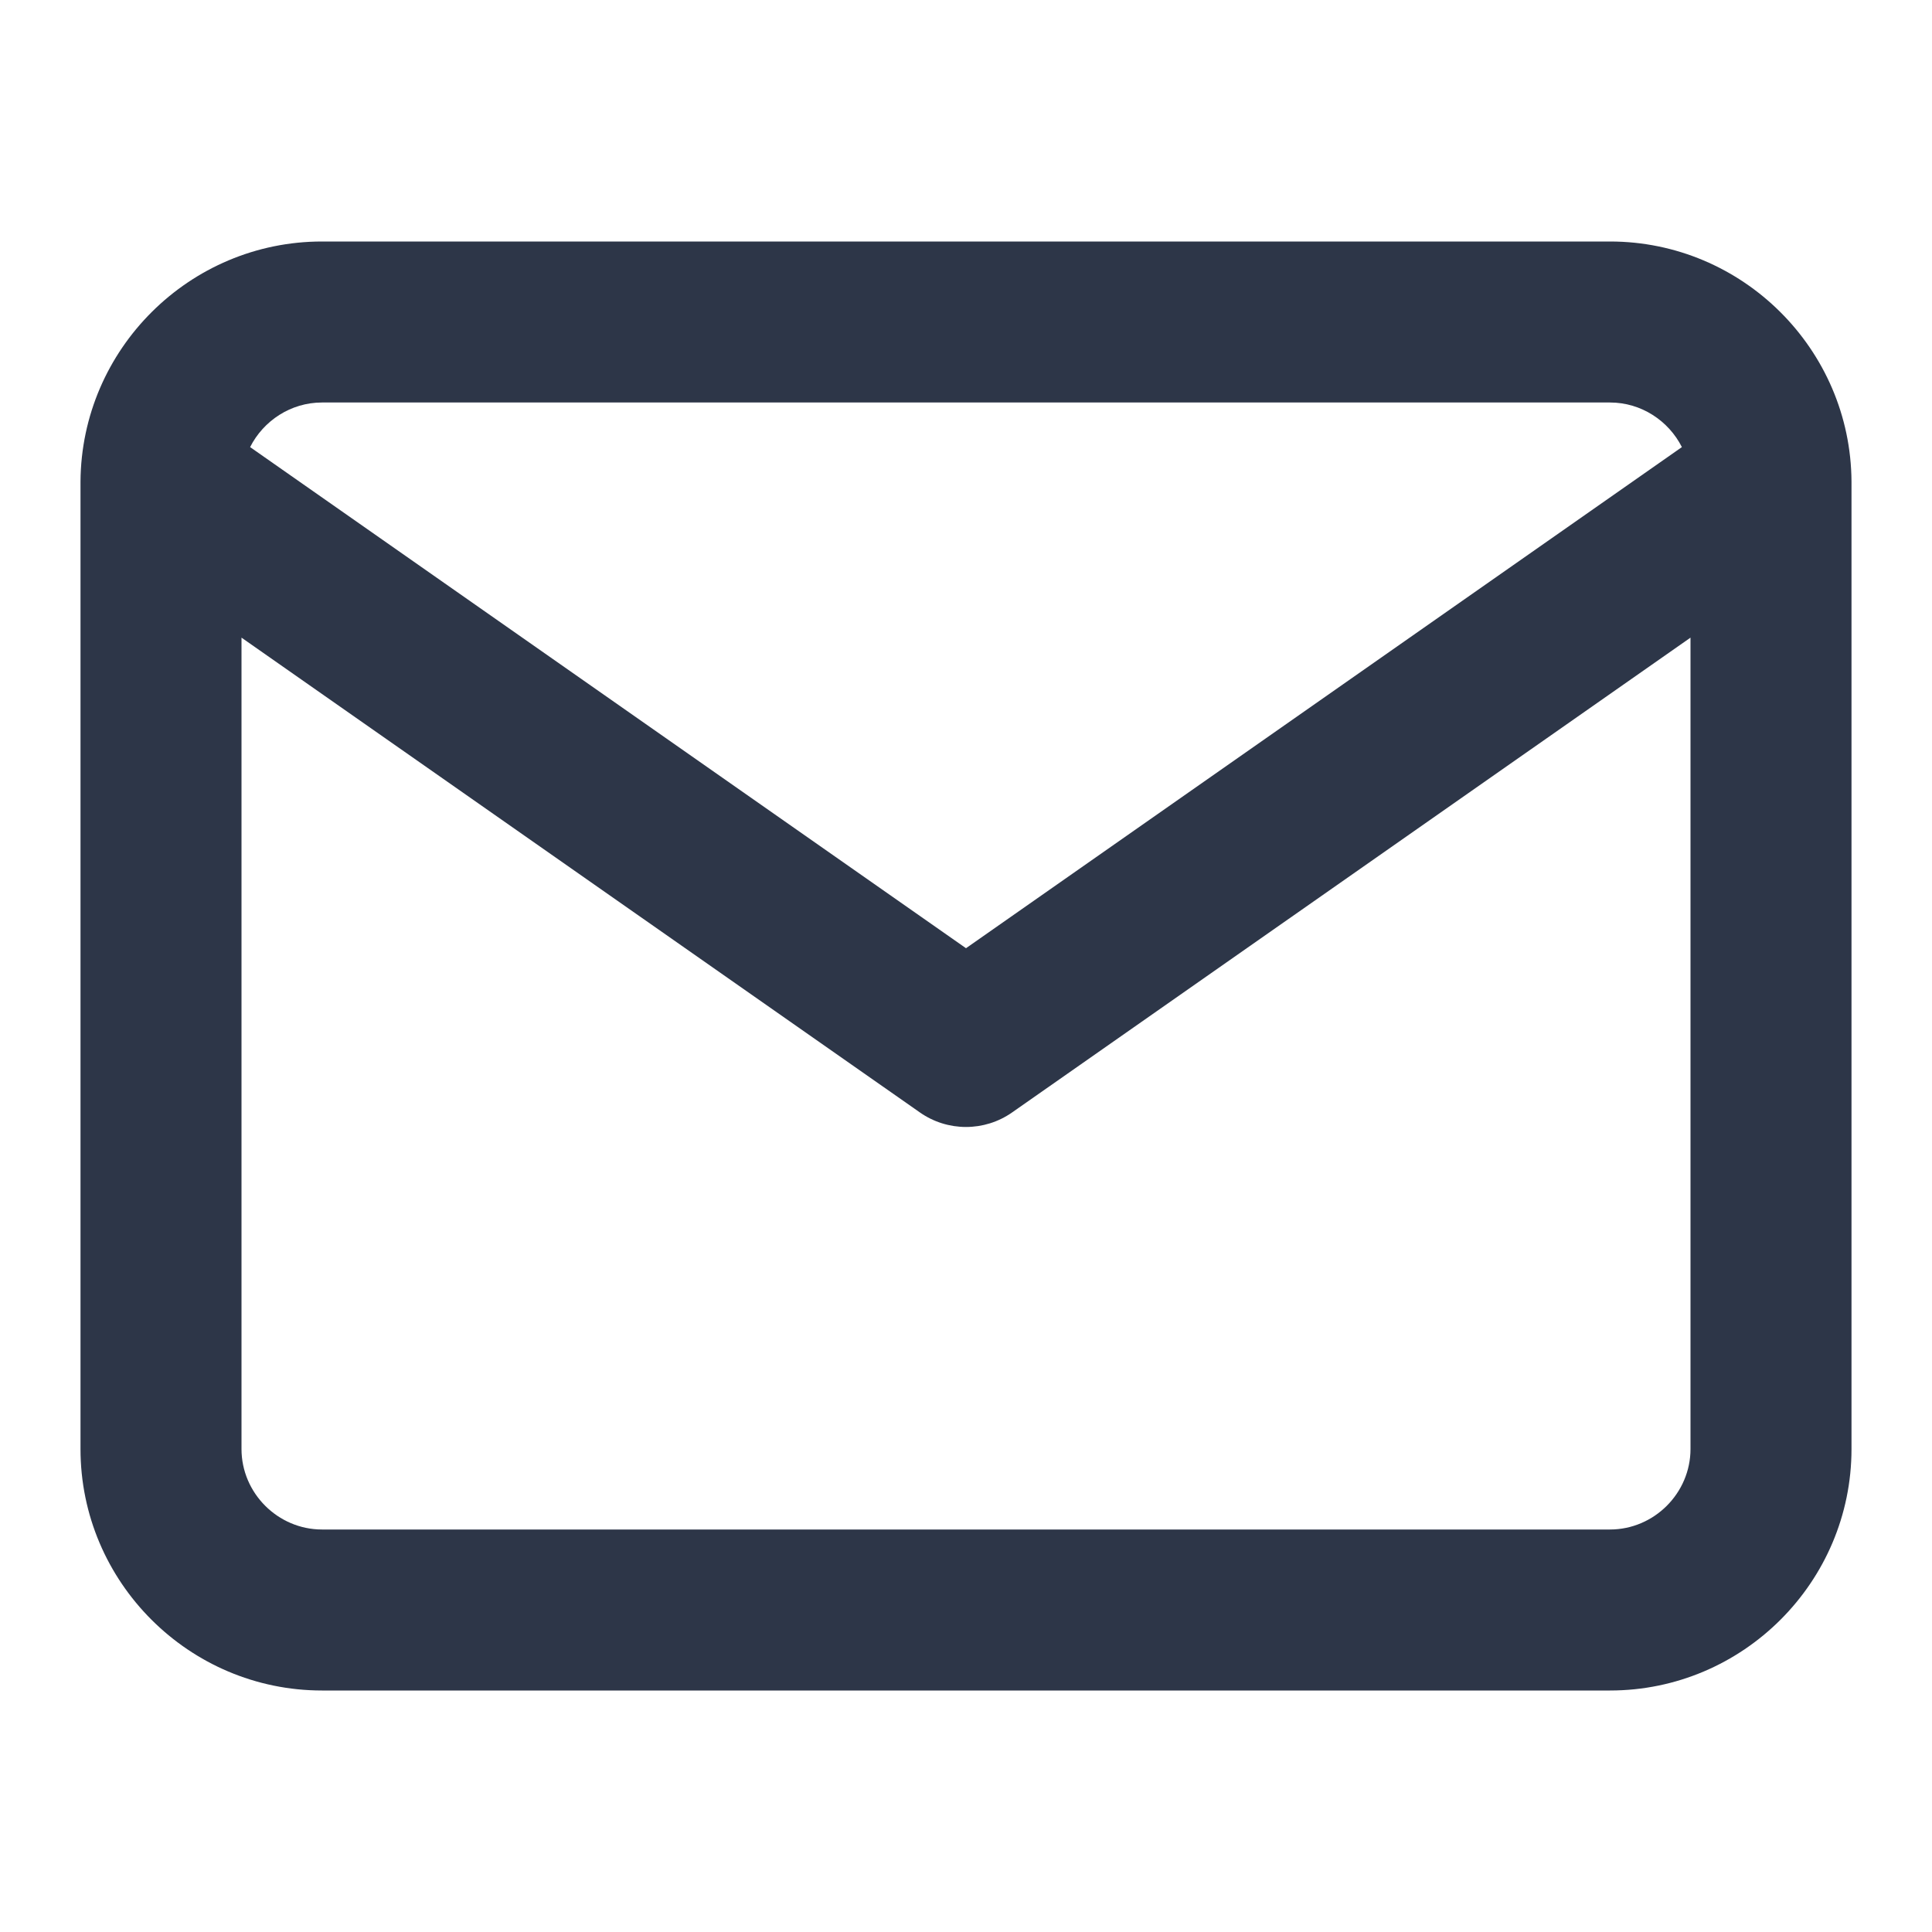
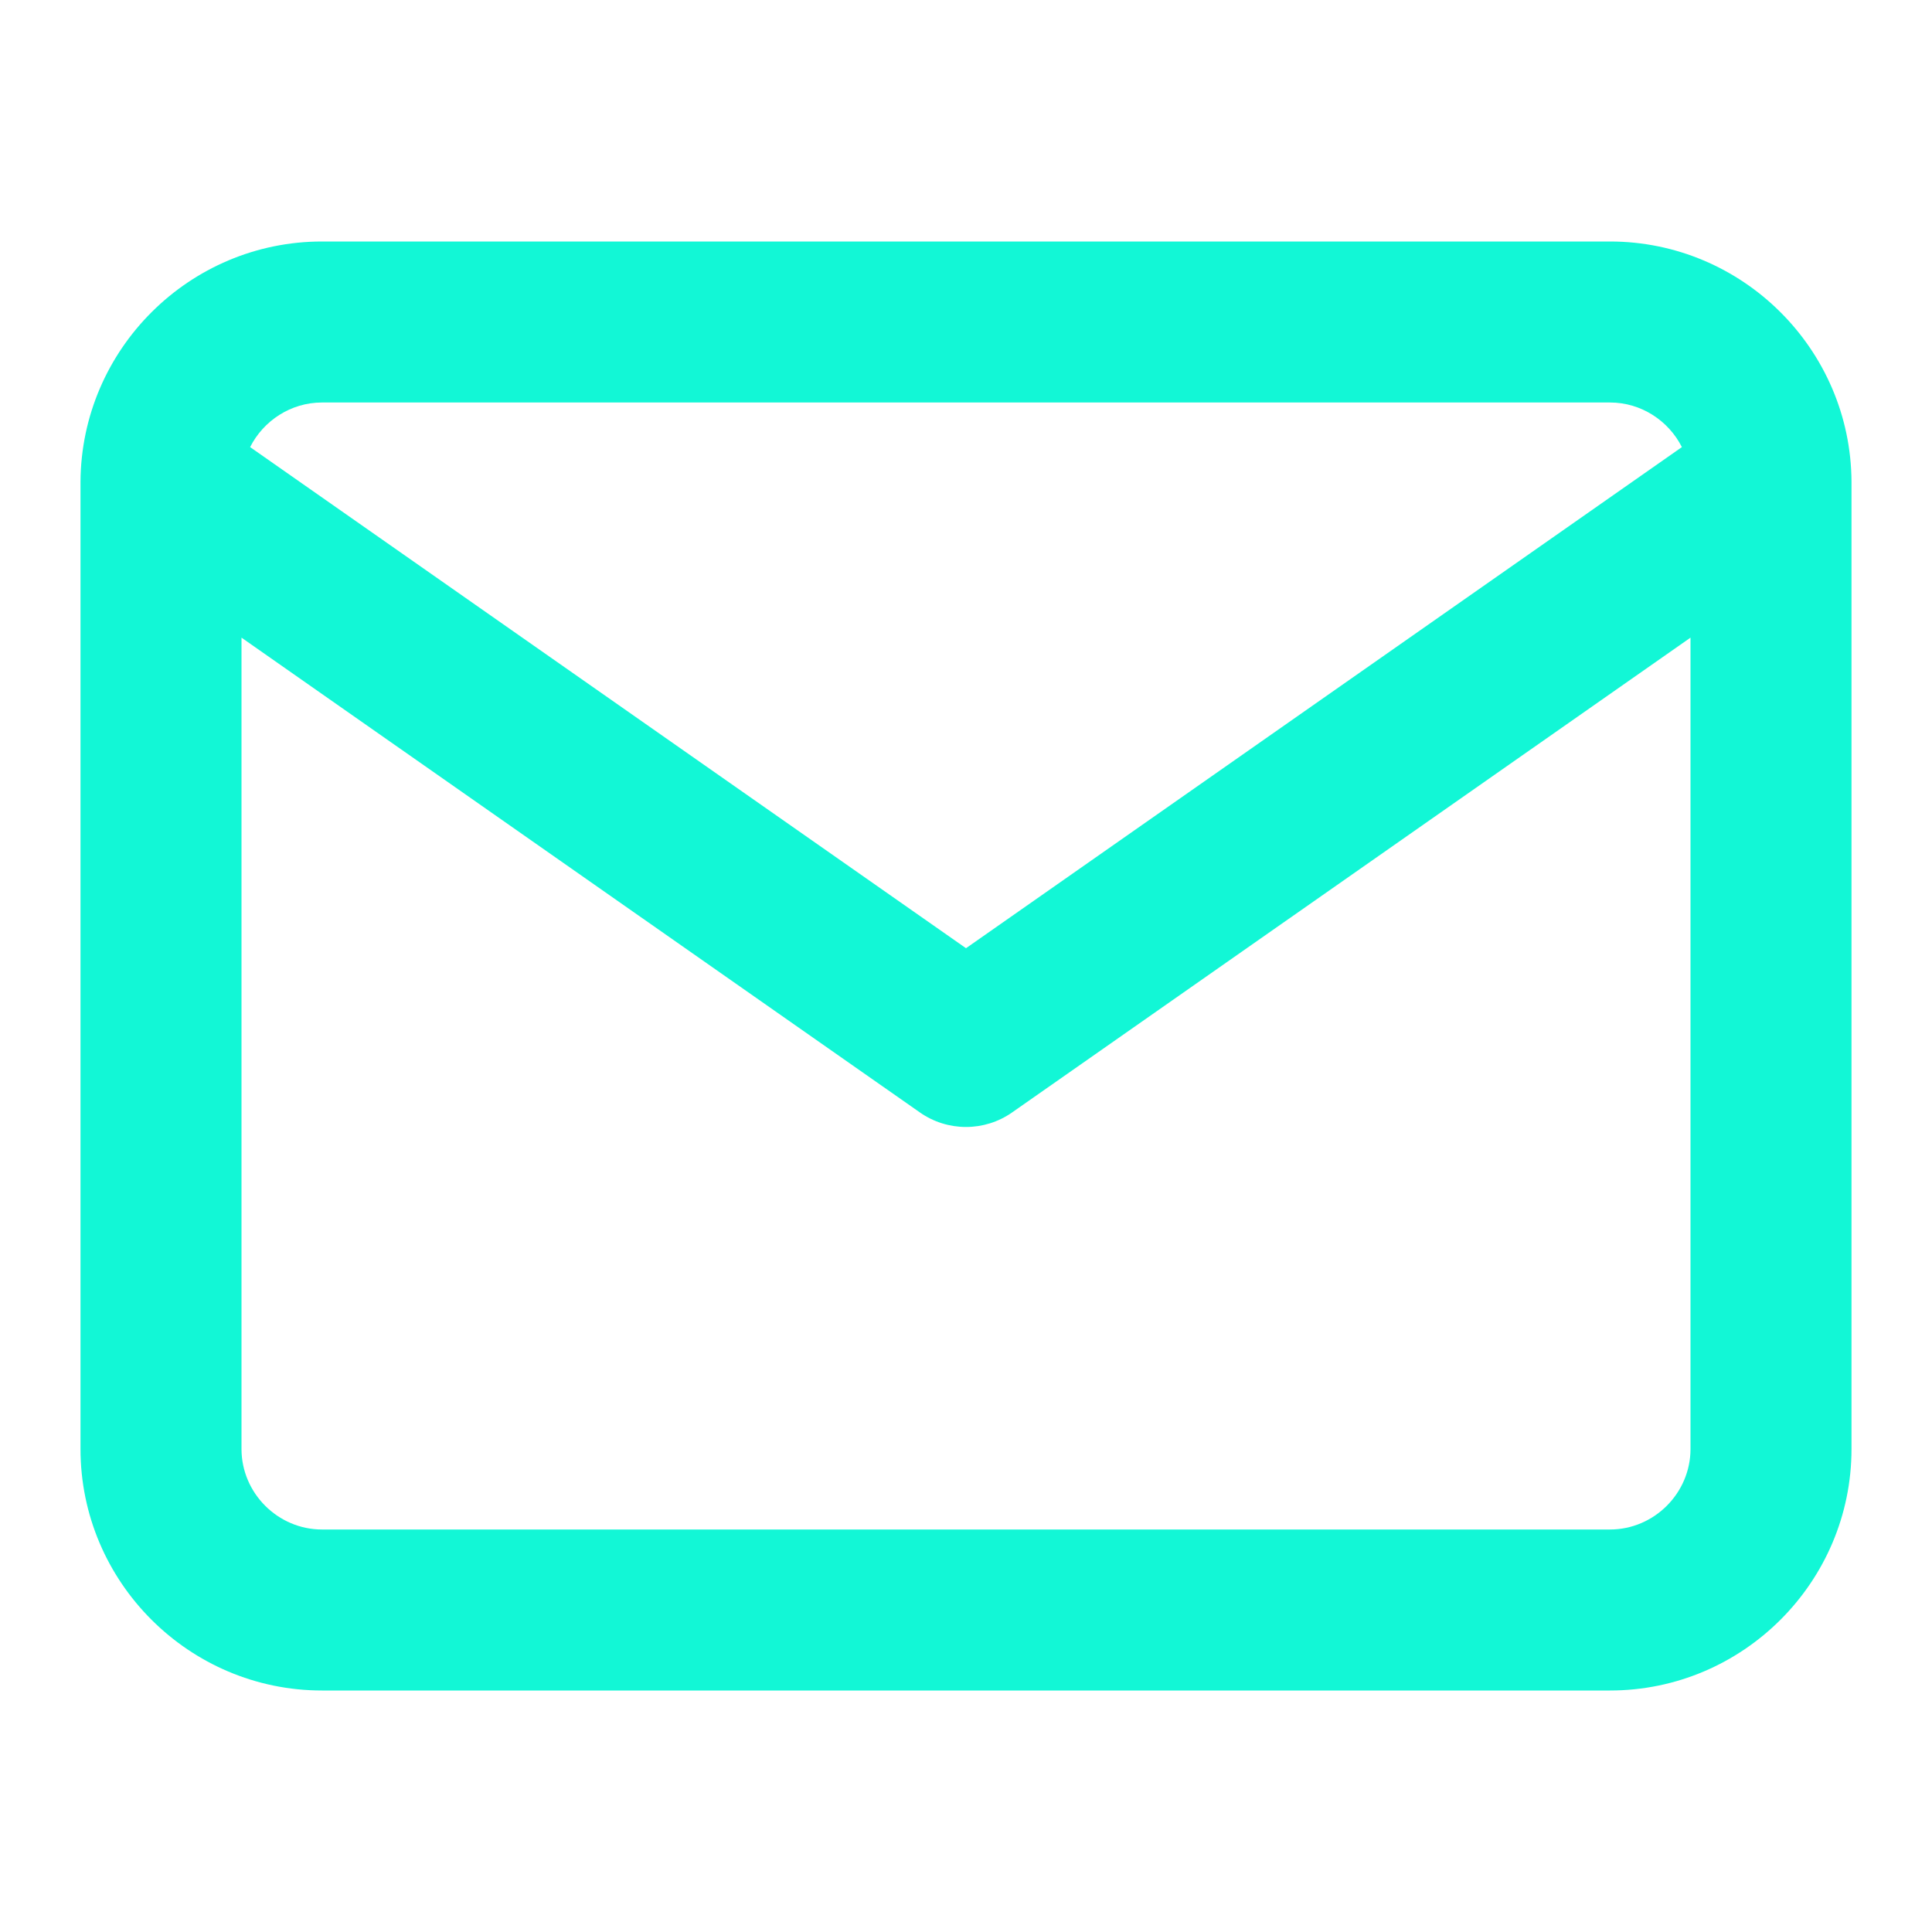
<svg xmlns="http://www.w3.org/2000/svg" width="24" height="24" viewBox="0 0 24 24" fill="none">
-   <path fill-rule="evenodd" clip-rule="evenodd" d="M1 5.983C1 5.993 1 6.002 1 6.012V18C1 19.652 2.348 21 4 21H20C21.652 21 23 19.652 23 18V6.012C23 6.002 23 5.992 23 5.983C22.991 4.338 21.646 3 20 3H4C2.354 3 1.01 4.338 1 5.983ZM3.107 5.554C3.272 5.227 3.612 5 4 5H20C20.388 5 20.728 5.227 20.893 5.554L12 11.779L3.107 5.554ZM21 7.921V18C21 18.548 20.548 19 20 19H4C3.452 19 3 18.548 3 18V7.921L11.427 13.819C11.771 14.06 12.229 14.06 12.573 13.819L21 7.921Z" fill="#2D3648" />
+   <path fill-rule="evenodd" clip-rule="evenodd" d="M1 5.983C1 5.993 1 6.002 1 6.012V18C1 19.652 2.348 21 4 21H20C21.652 21 23 19.652 23 18V6.012C23 6.002 23 5.992 23 5.983C22.991 4.338 21.646 3 20 3H4C2.354 3 1.01 4.338 1 5.983ZM3.107 5.554C3.272 5.227 3.612 5 4 5H20C20.388 5 20.728 5.227 20.893 5.554L12 11.779L3.107 5.554ZM21 7.921V18C21 18.548 20.548 19 20 19H4C3.452 19 3 18.548 3 18V7.921L11.427 13.819C11.771 14.06 12.229 14.06 12.573 13.819L21 7.921Z" fill="#12F7D6" />
</svg>
